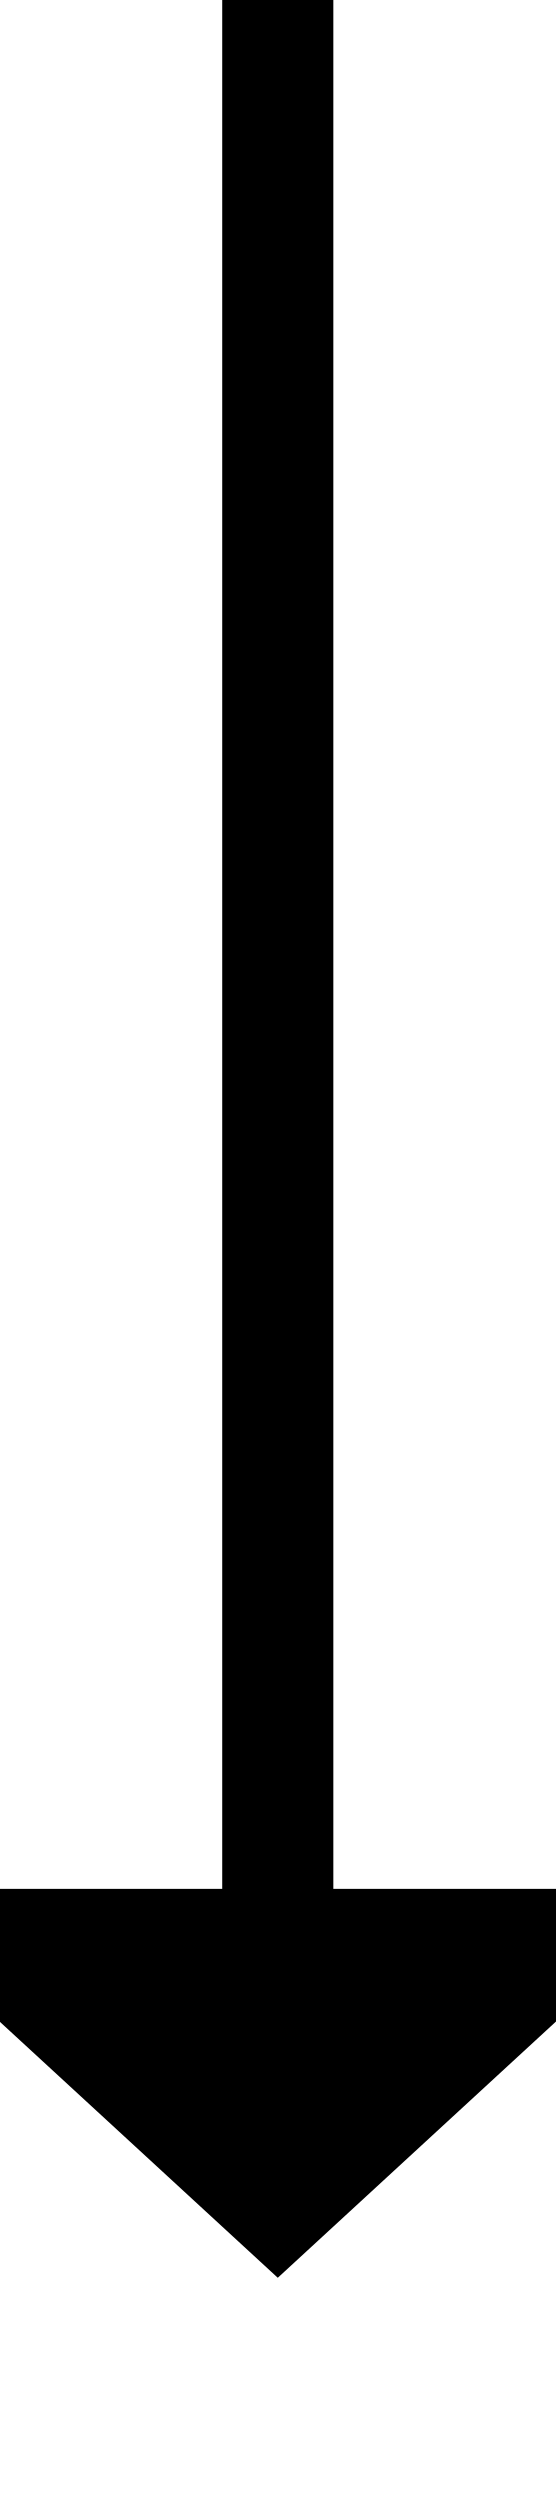
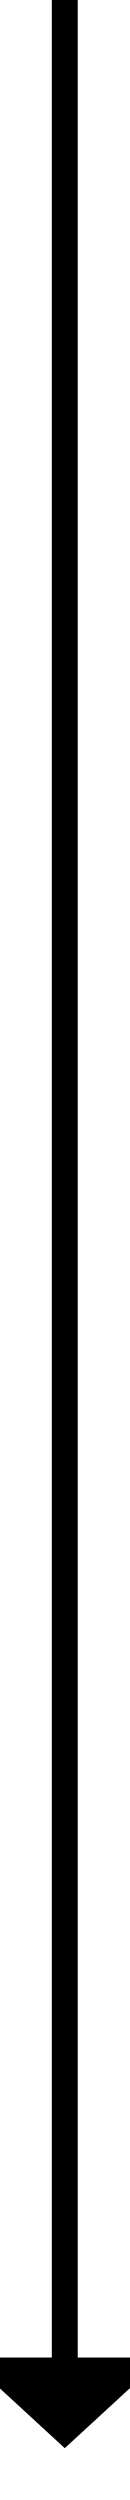
- <svg xmlns="http://www.w3.org/2000/svg" version="1.1" width="10px" height="45px" preserveAspectRatio="xMidYMin meet" viewBox="358 594  8 45">
-   <path d="M 362 594  L 362 629  " stroke-width="2" stroke="#000000" fill="none" />
-   <path d="M 354.4 628  L 362 635  L 369.6 628  L 354.4 628  Z " fill-rule="nonzero" fill="#000000" stroke="none" />
+ <svg xmlns="http://www.w3.org/2000/svg" version="1.1" width="10px" height="193px" preserveAspectRatio="xMidYMin meet" viewBox="758 598  8 193">
+   <path d="M 762 598  L 762 781  " stroke-width="2" stroke="#000000" fill="none" />
+   <path d="M 754.4 780  L 762 787  L 769.6 780  L 754.4 780  Z " fill-rule="nonzero" fill="#000000" stroke="none" />
</svg>
